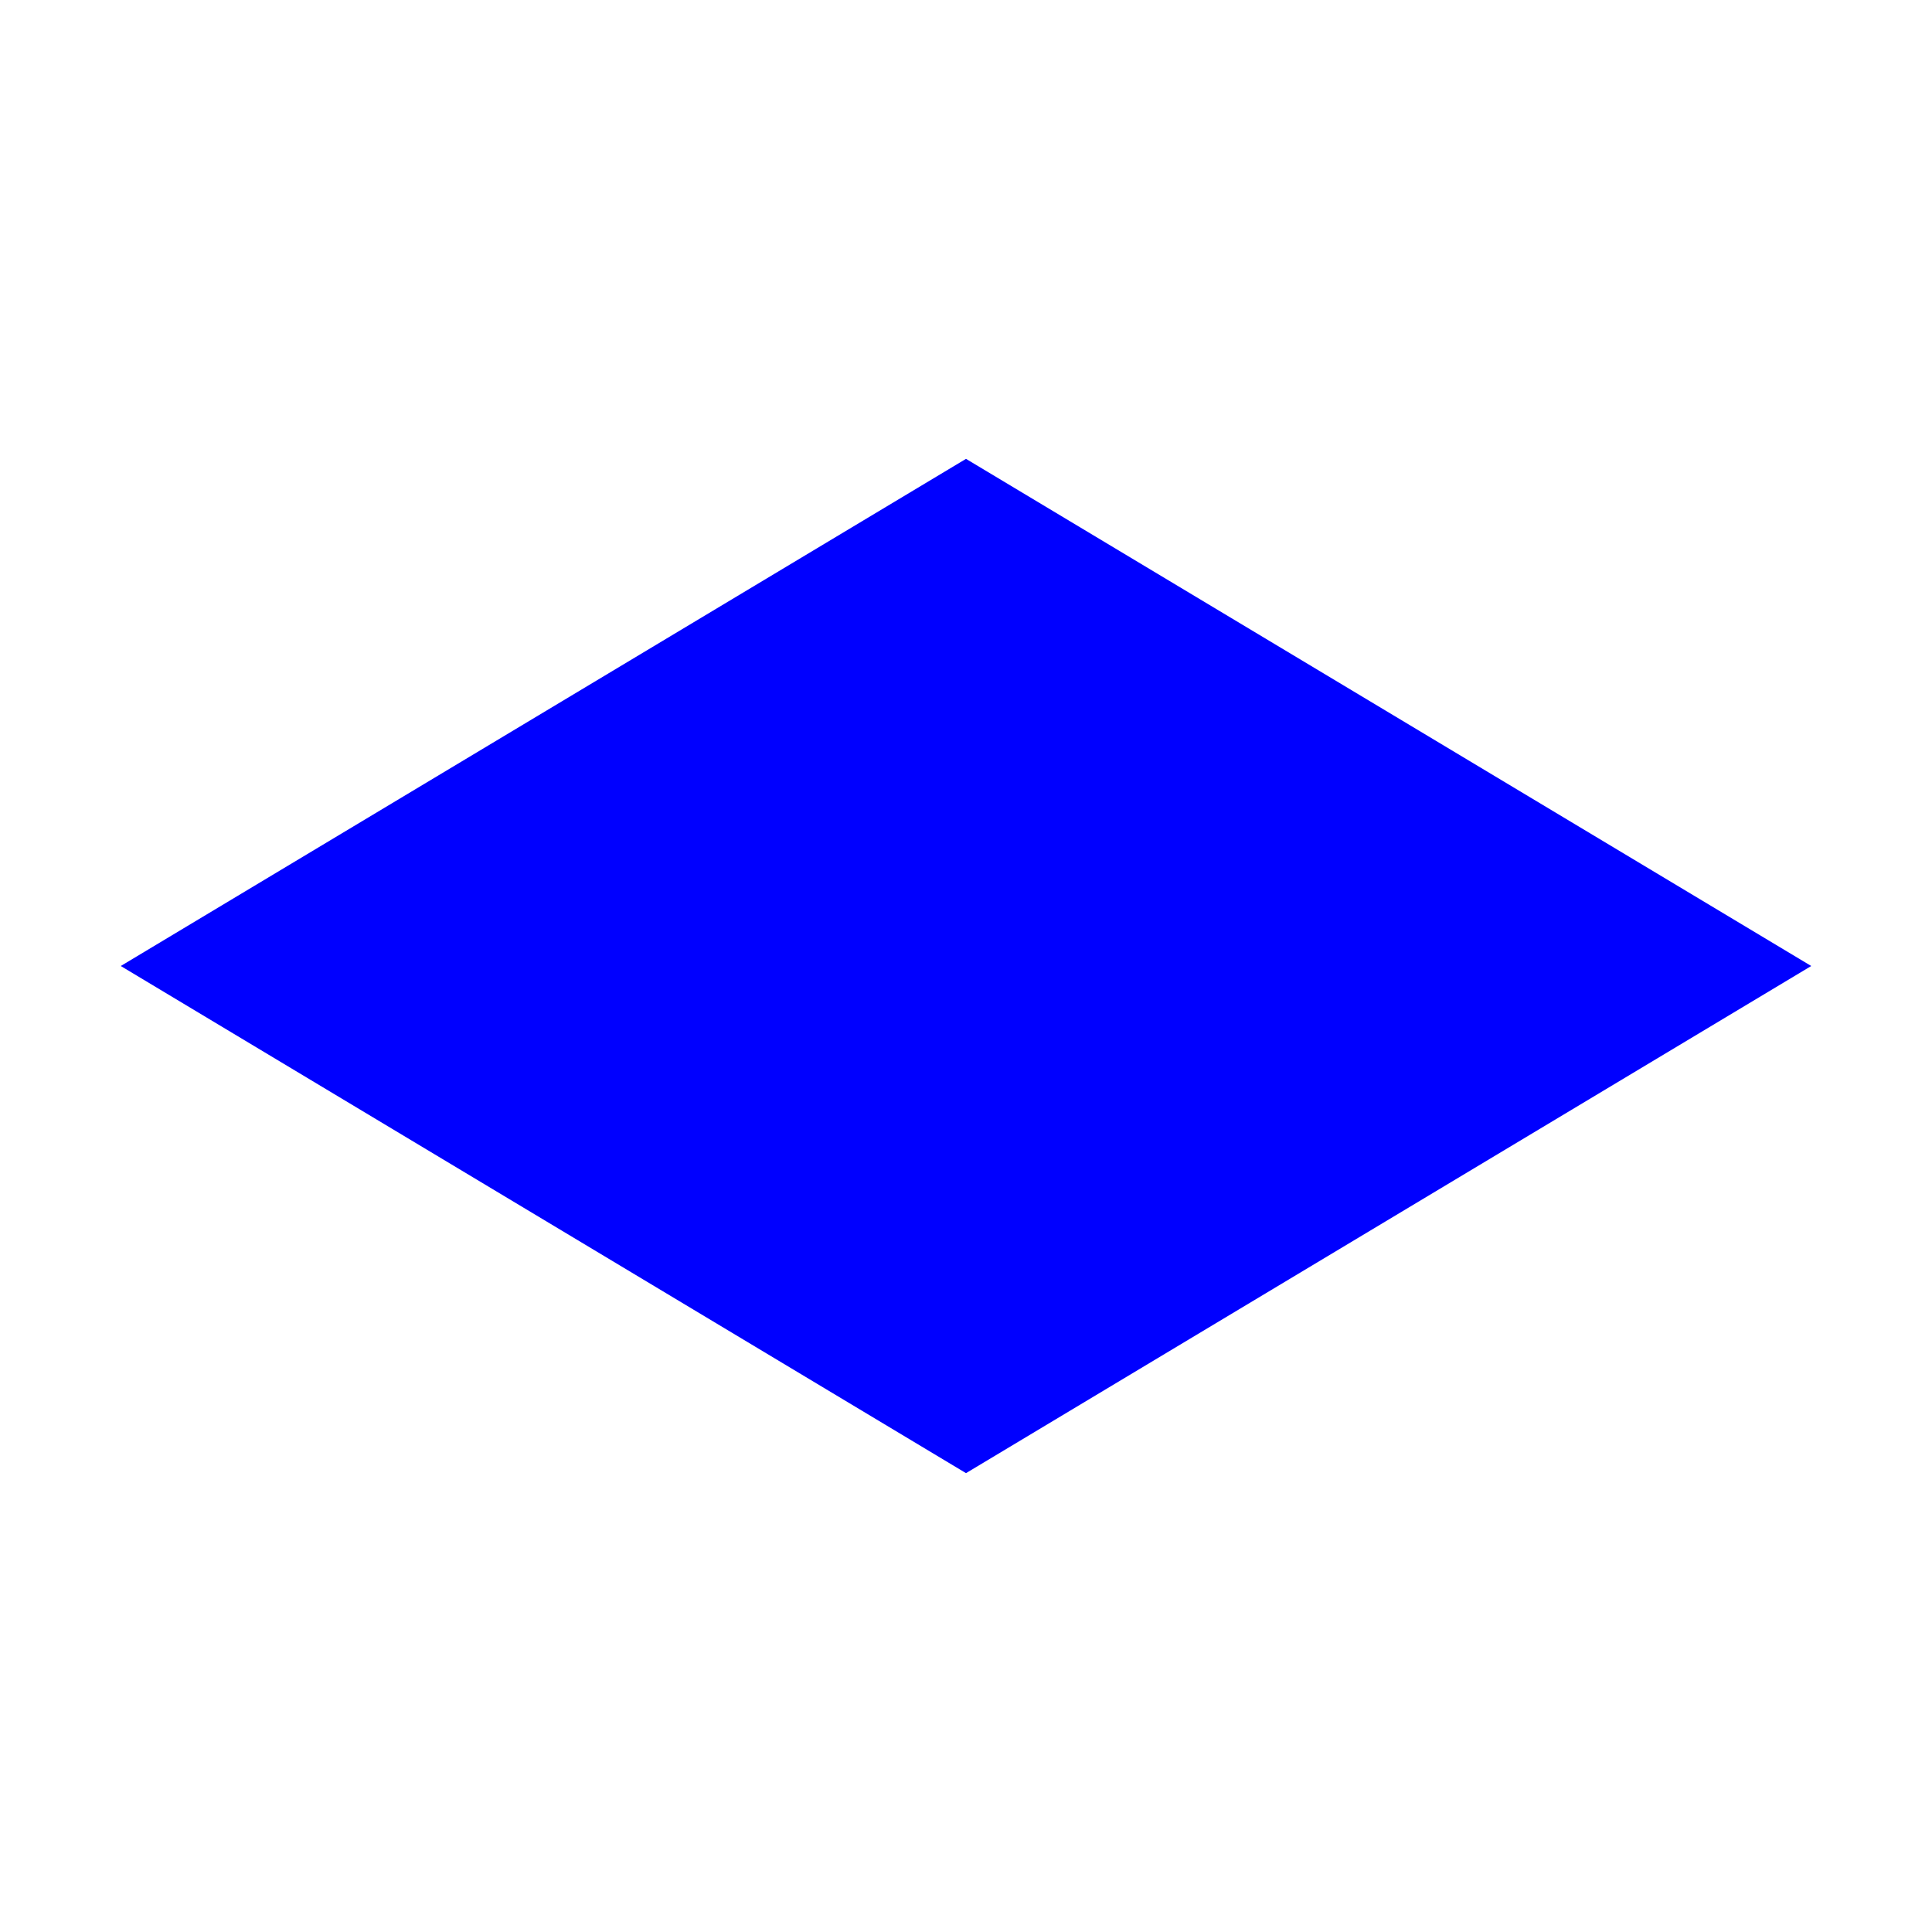
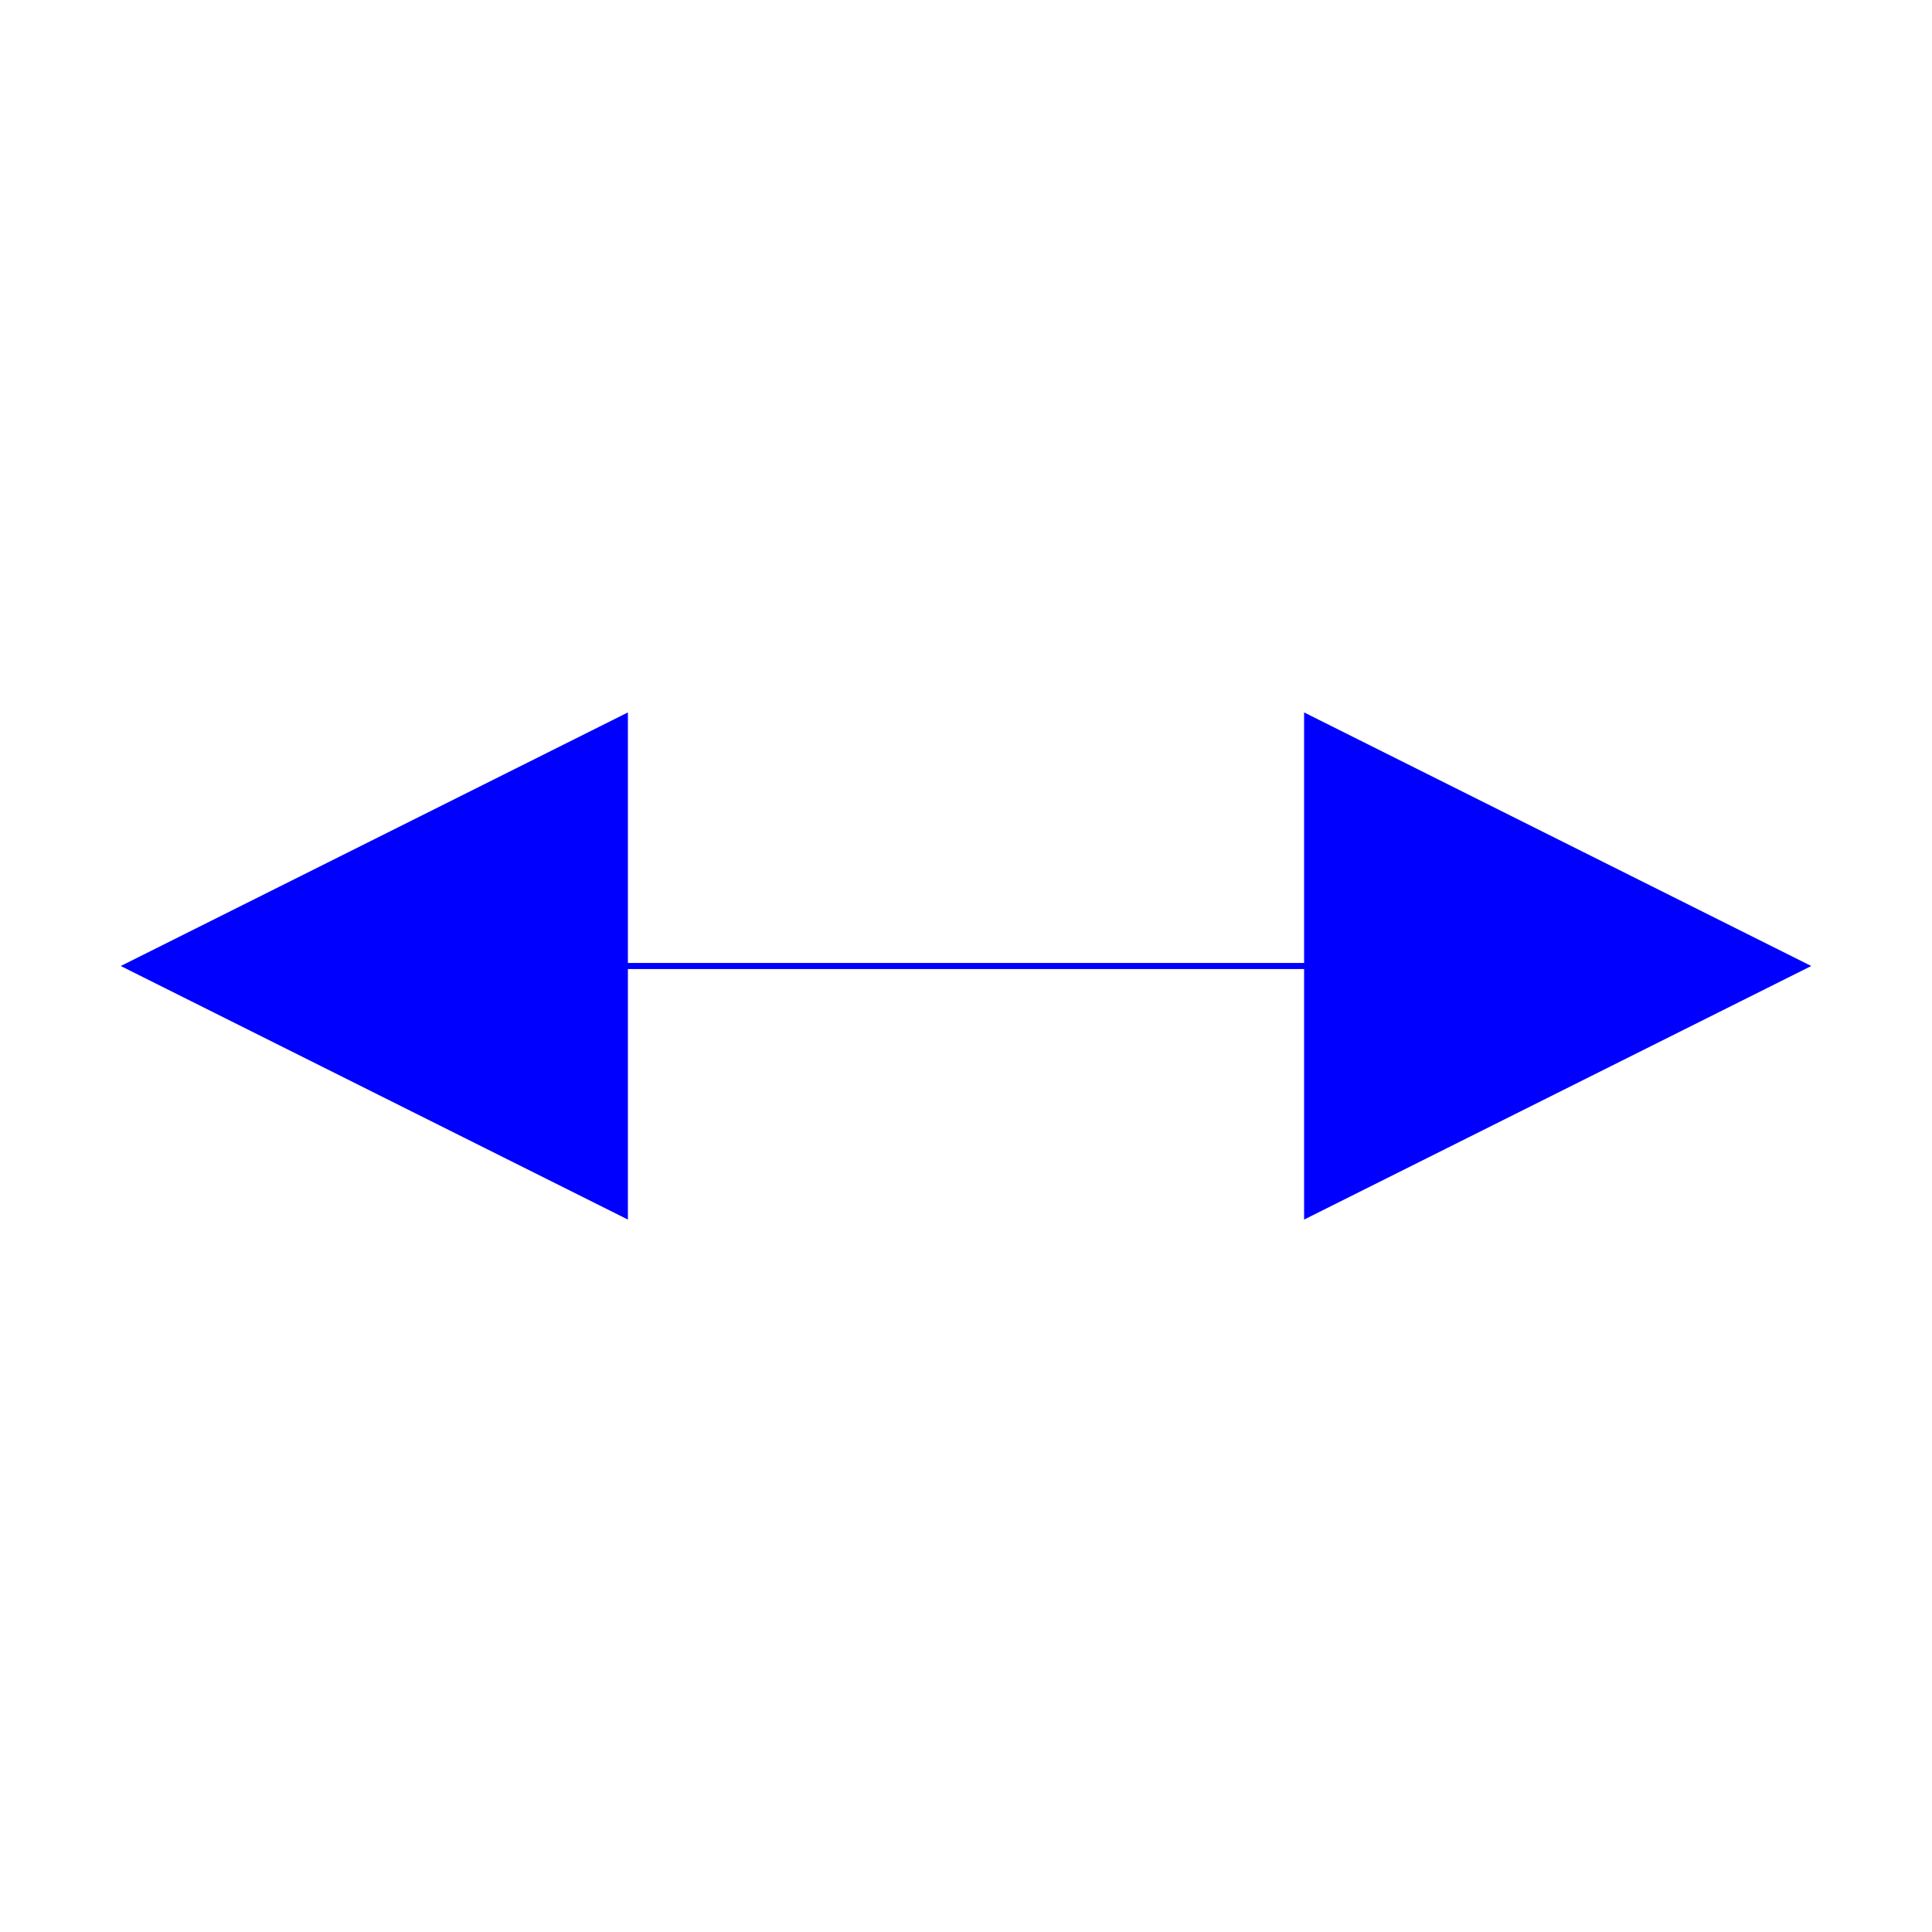
<svg xmlns="http://www.w3.org/2000/svg" width="640" height="640" viewBox="0 0 640 640">
-   <g data-type="arrow" data-start="-10,0" data-end="10,0" data-double-sided="true">
-     <line data-type="arrow-shaft" x1="320" y1="320" x2="320" y2="320" stroke="blue" stroke-width="2" stroke-linecap="round" />
-     <polygon data-type="arrow-head" points="40,320 320,488 320,152" fill="blue" />
-     <polygon data-type="arrow-head" points="600,320 320,152 320,488" fill="blue" />
+   <g data-type="arrow" data-start="-20,0" data-end="20,0" data-double-sided="true">
+     <line data-type="arrow-shaft" x1="208" y1="320" x2="432" y2="320" stroke="blue" stroke-width="2" stroke-linecap="round" />
+     <polygon data-type="arrow-head" points="40,320 208,404 208,236" fill="blue" />
+     <polygon data-type="arrow-head" points="600,320 432,236 432,404" fill="blue" />
  </g>
  <g id="crosshair" style="display: none">
    <line id="crosshair-h" y1="0" y2="640" stroke="#666" stroke-width="0.5" />
    <line id="crosshair-v" x1="0" x2="640" stroke="#666" stroke-width="0.5" />
    <text id="coordinates" font-family="monospace" font-size="12" fill="#666" />
  </g>
</svg>
